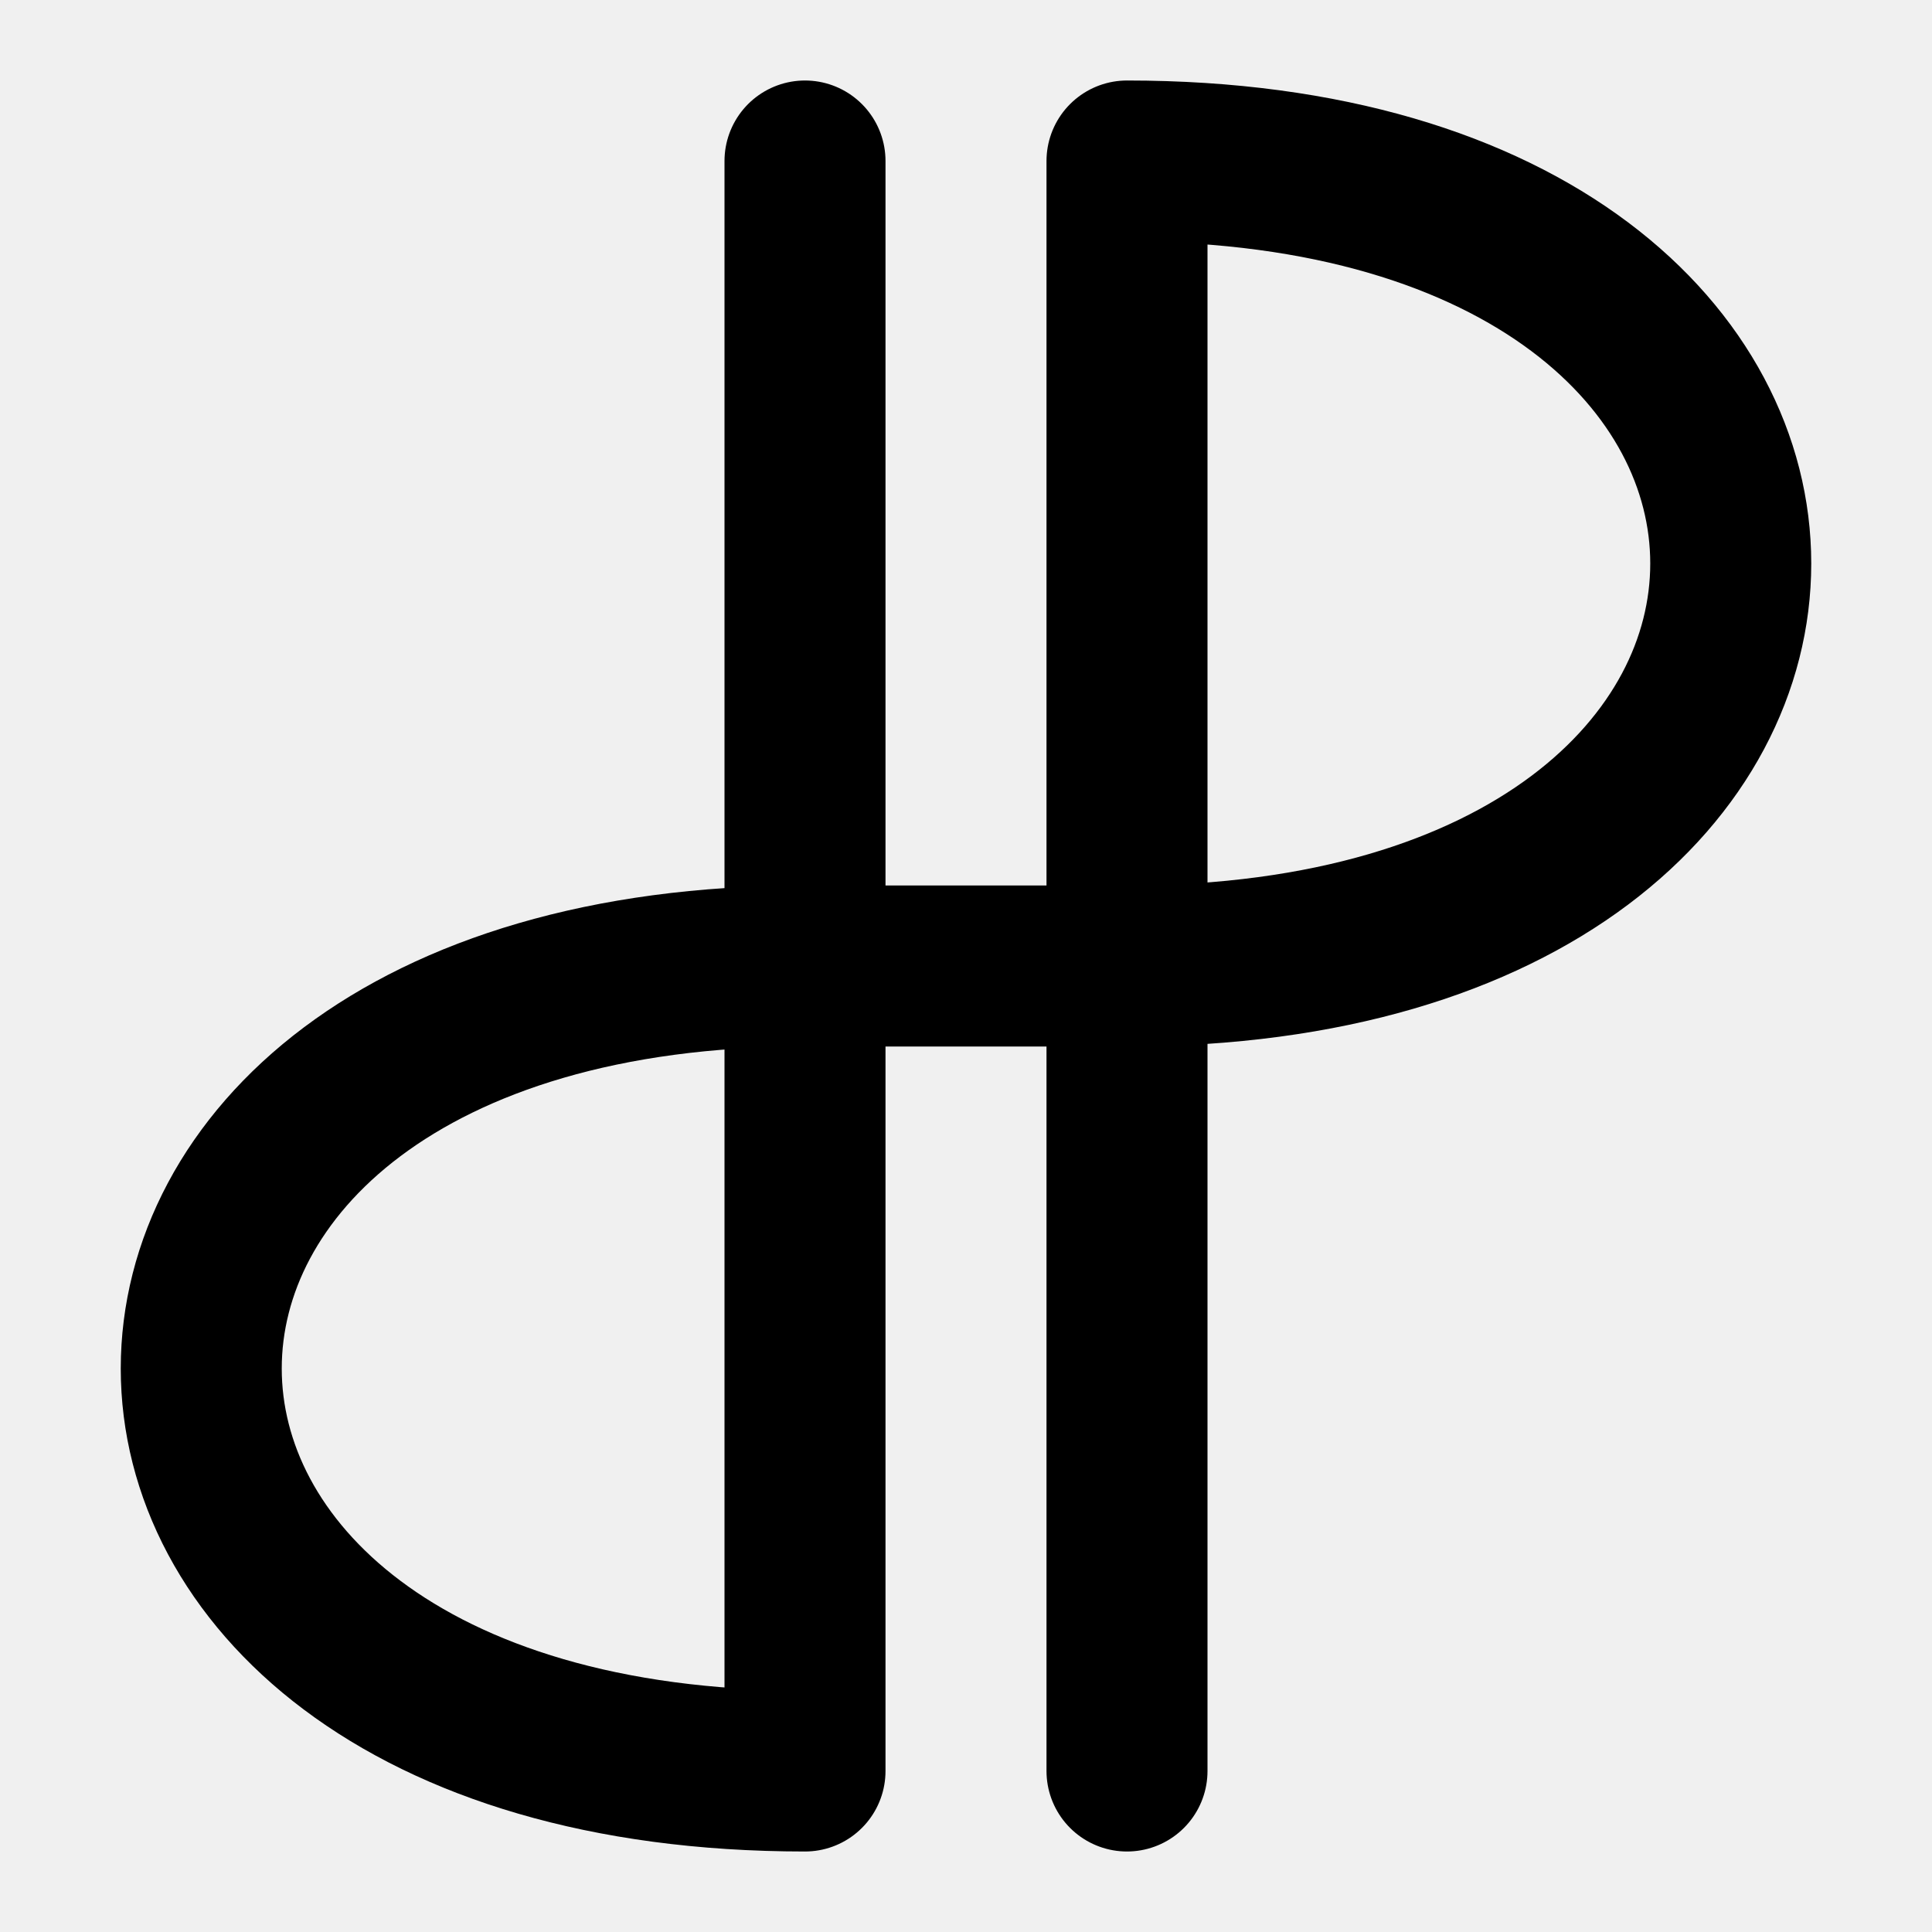
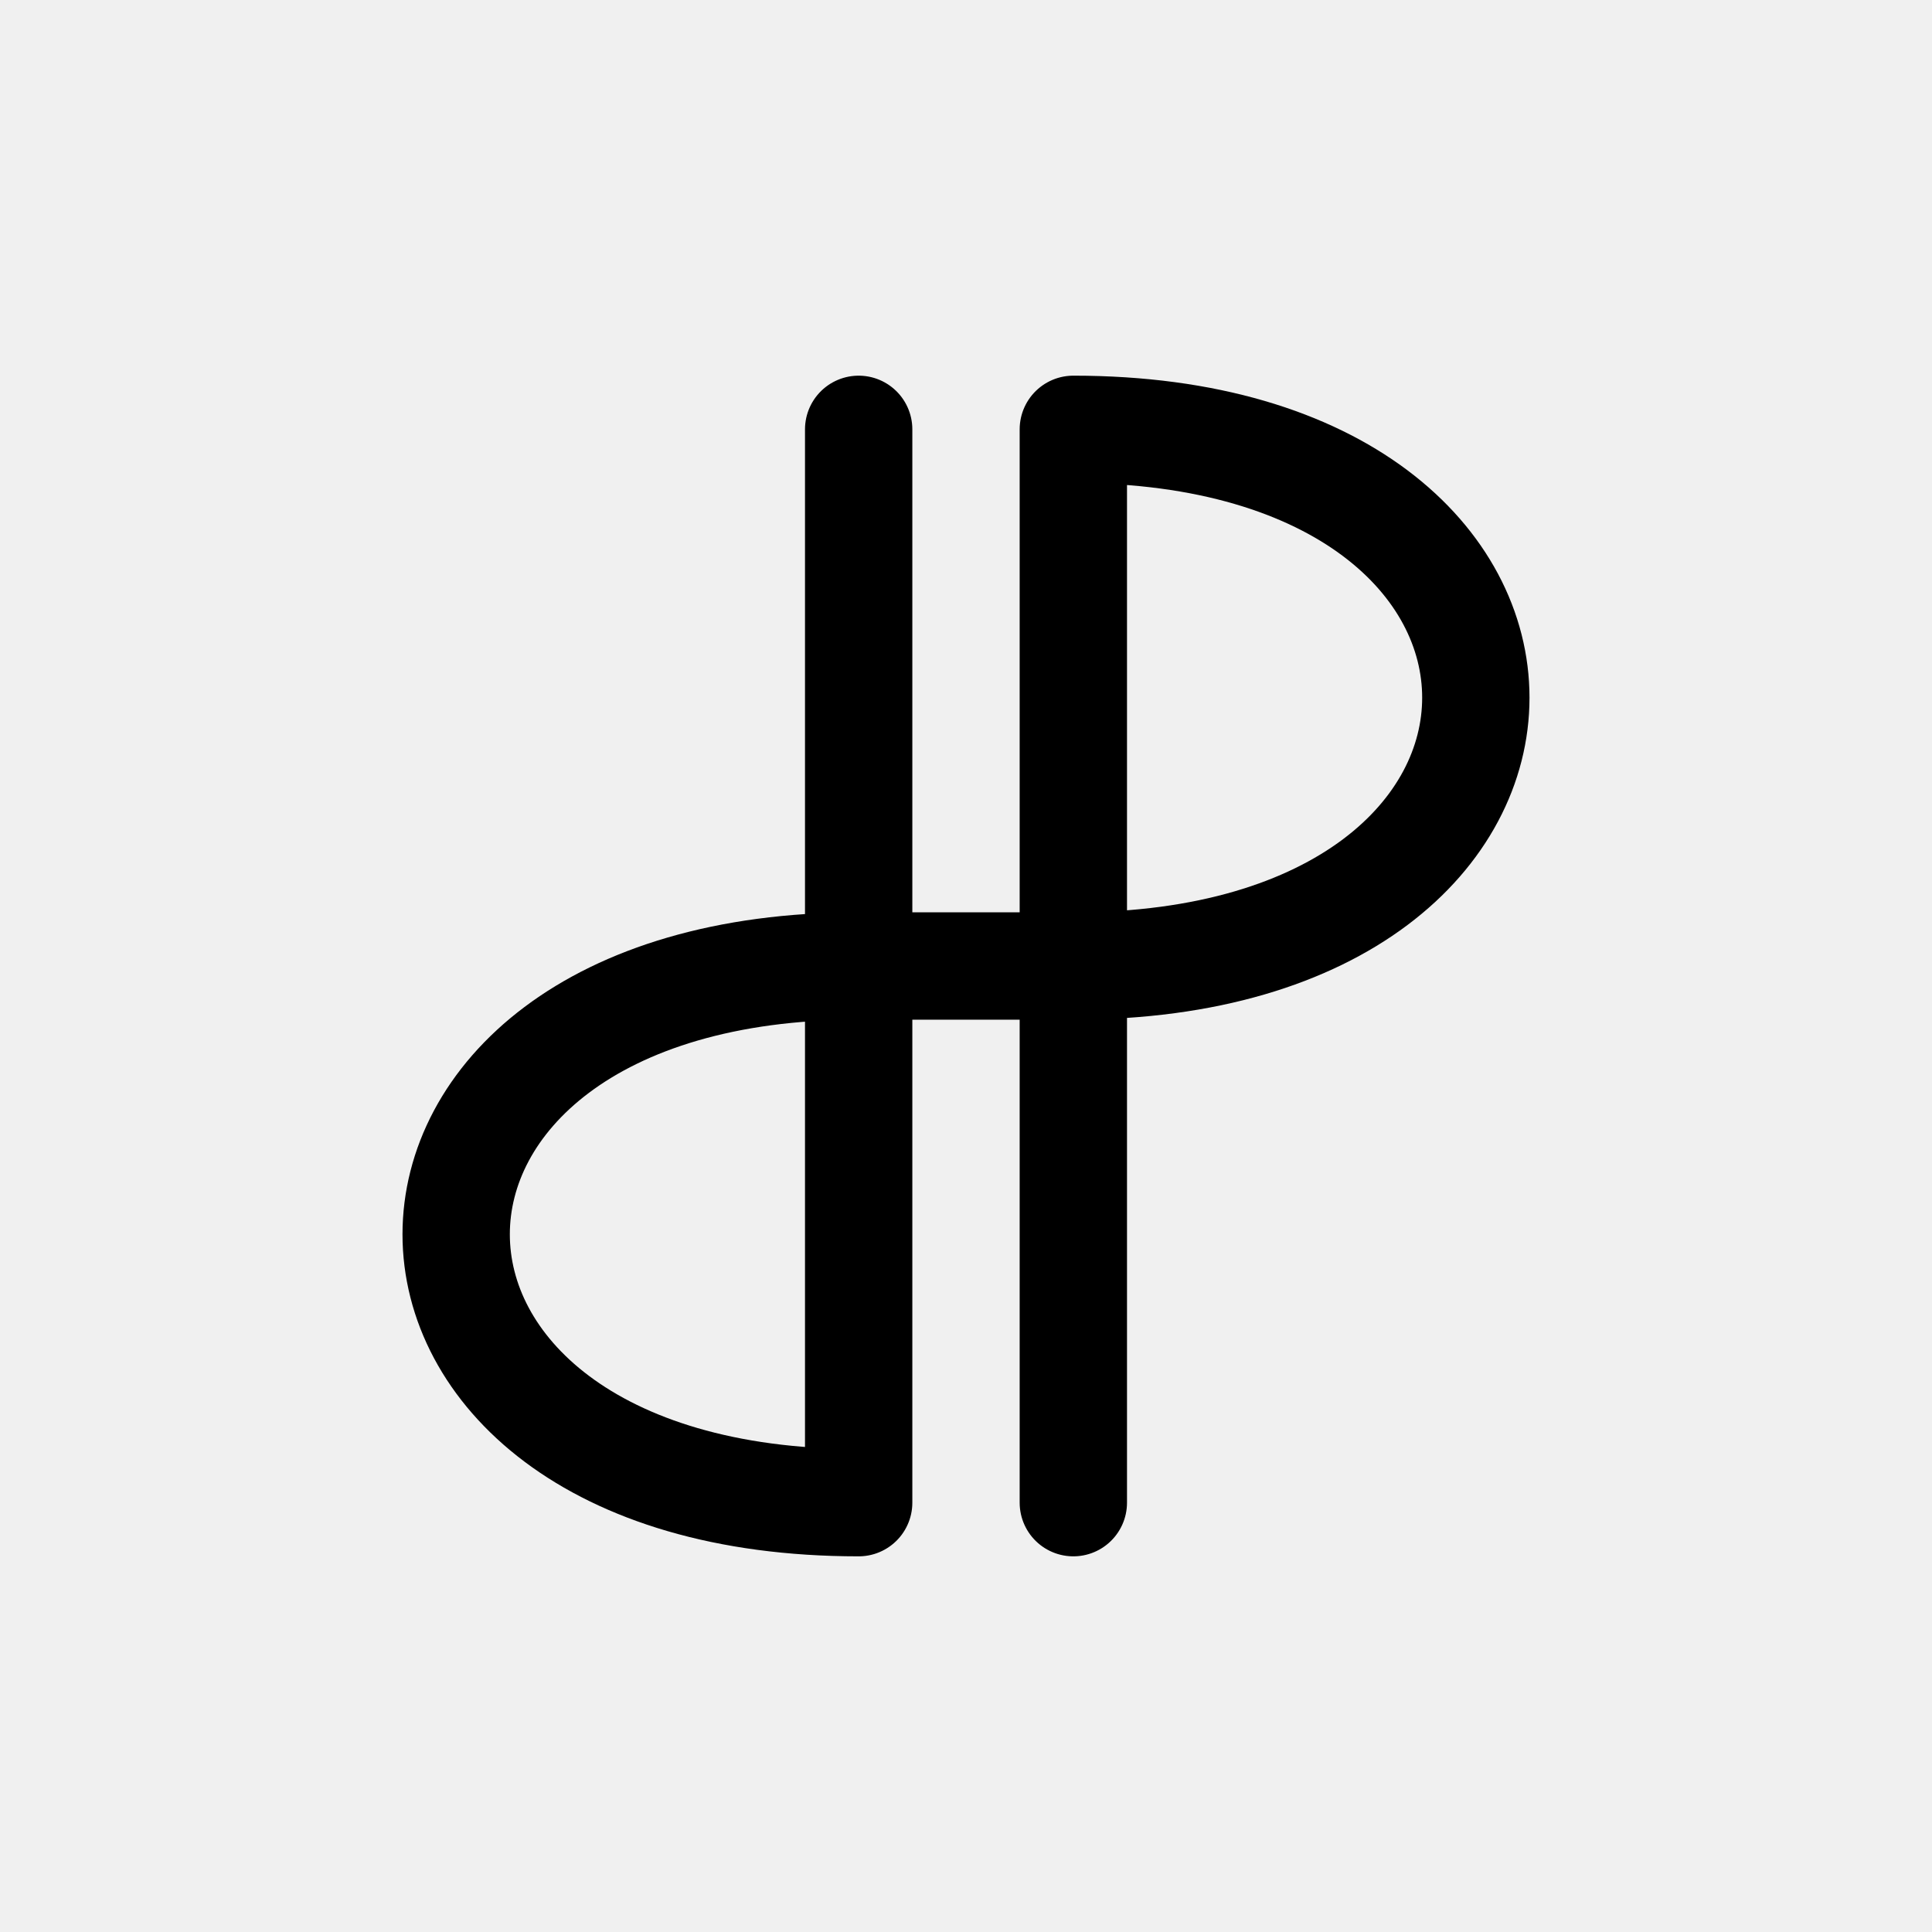
- <svg xmlns="http://www.w3.org/2000/svg" viewBox="0 0 12 12" fill="none" stroke-width="1" stroke-linecap="round" stroke-linejoin="round">
+ <svg xmlns="http://www.w3.org/2000/svg" viewBox="0 0 18 18" fill="none" stroke-width="1" stroke-linecap="round" stroke-linejoin="round">
  <style>
    svg {
      stroke: black;
    }
    @media (prefers-color-scheme: dark) {
      :root {
        color-scheme: dark;
      }
      svg {
        stroke: white;
      }
    }
  </style>
-   <path d="M5,1 v10 c-5,0 -5,-5 0,-5 h2 c5,0 5,-5 0,-5 v10" />
+   <path d="M8,4 v10 c-5,0 -5,-5 0,-5 h2 c5,0 5,-5 0,-5 v10" />
</svg>
